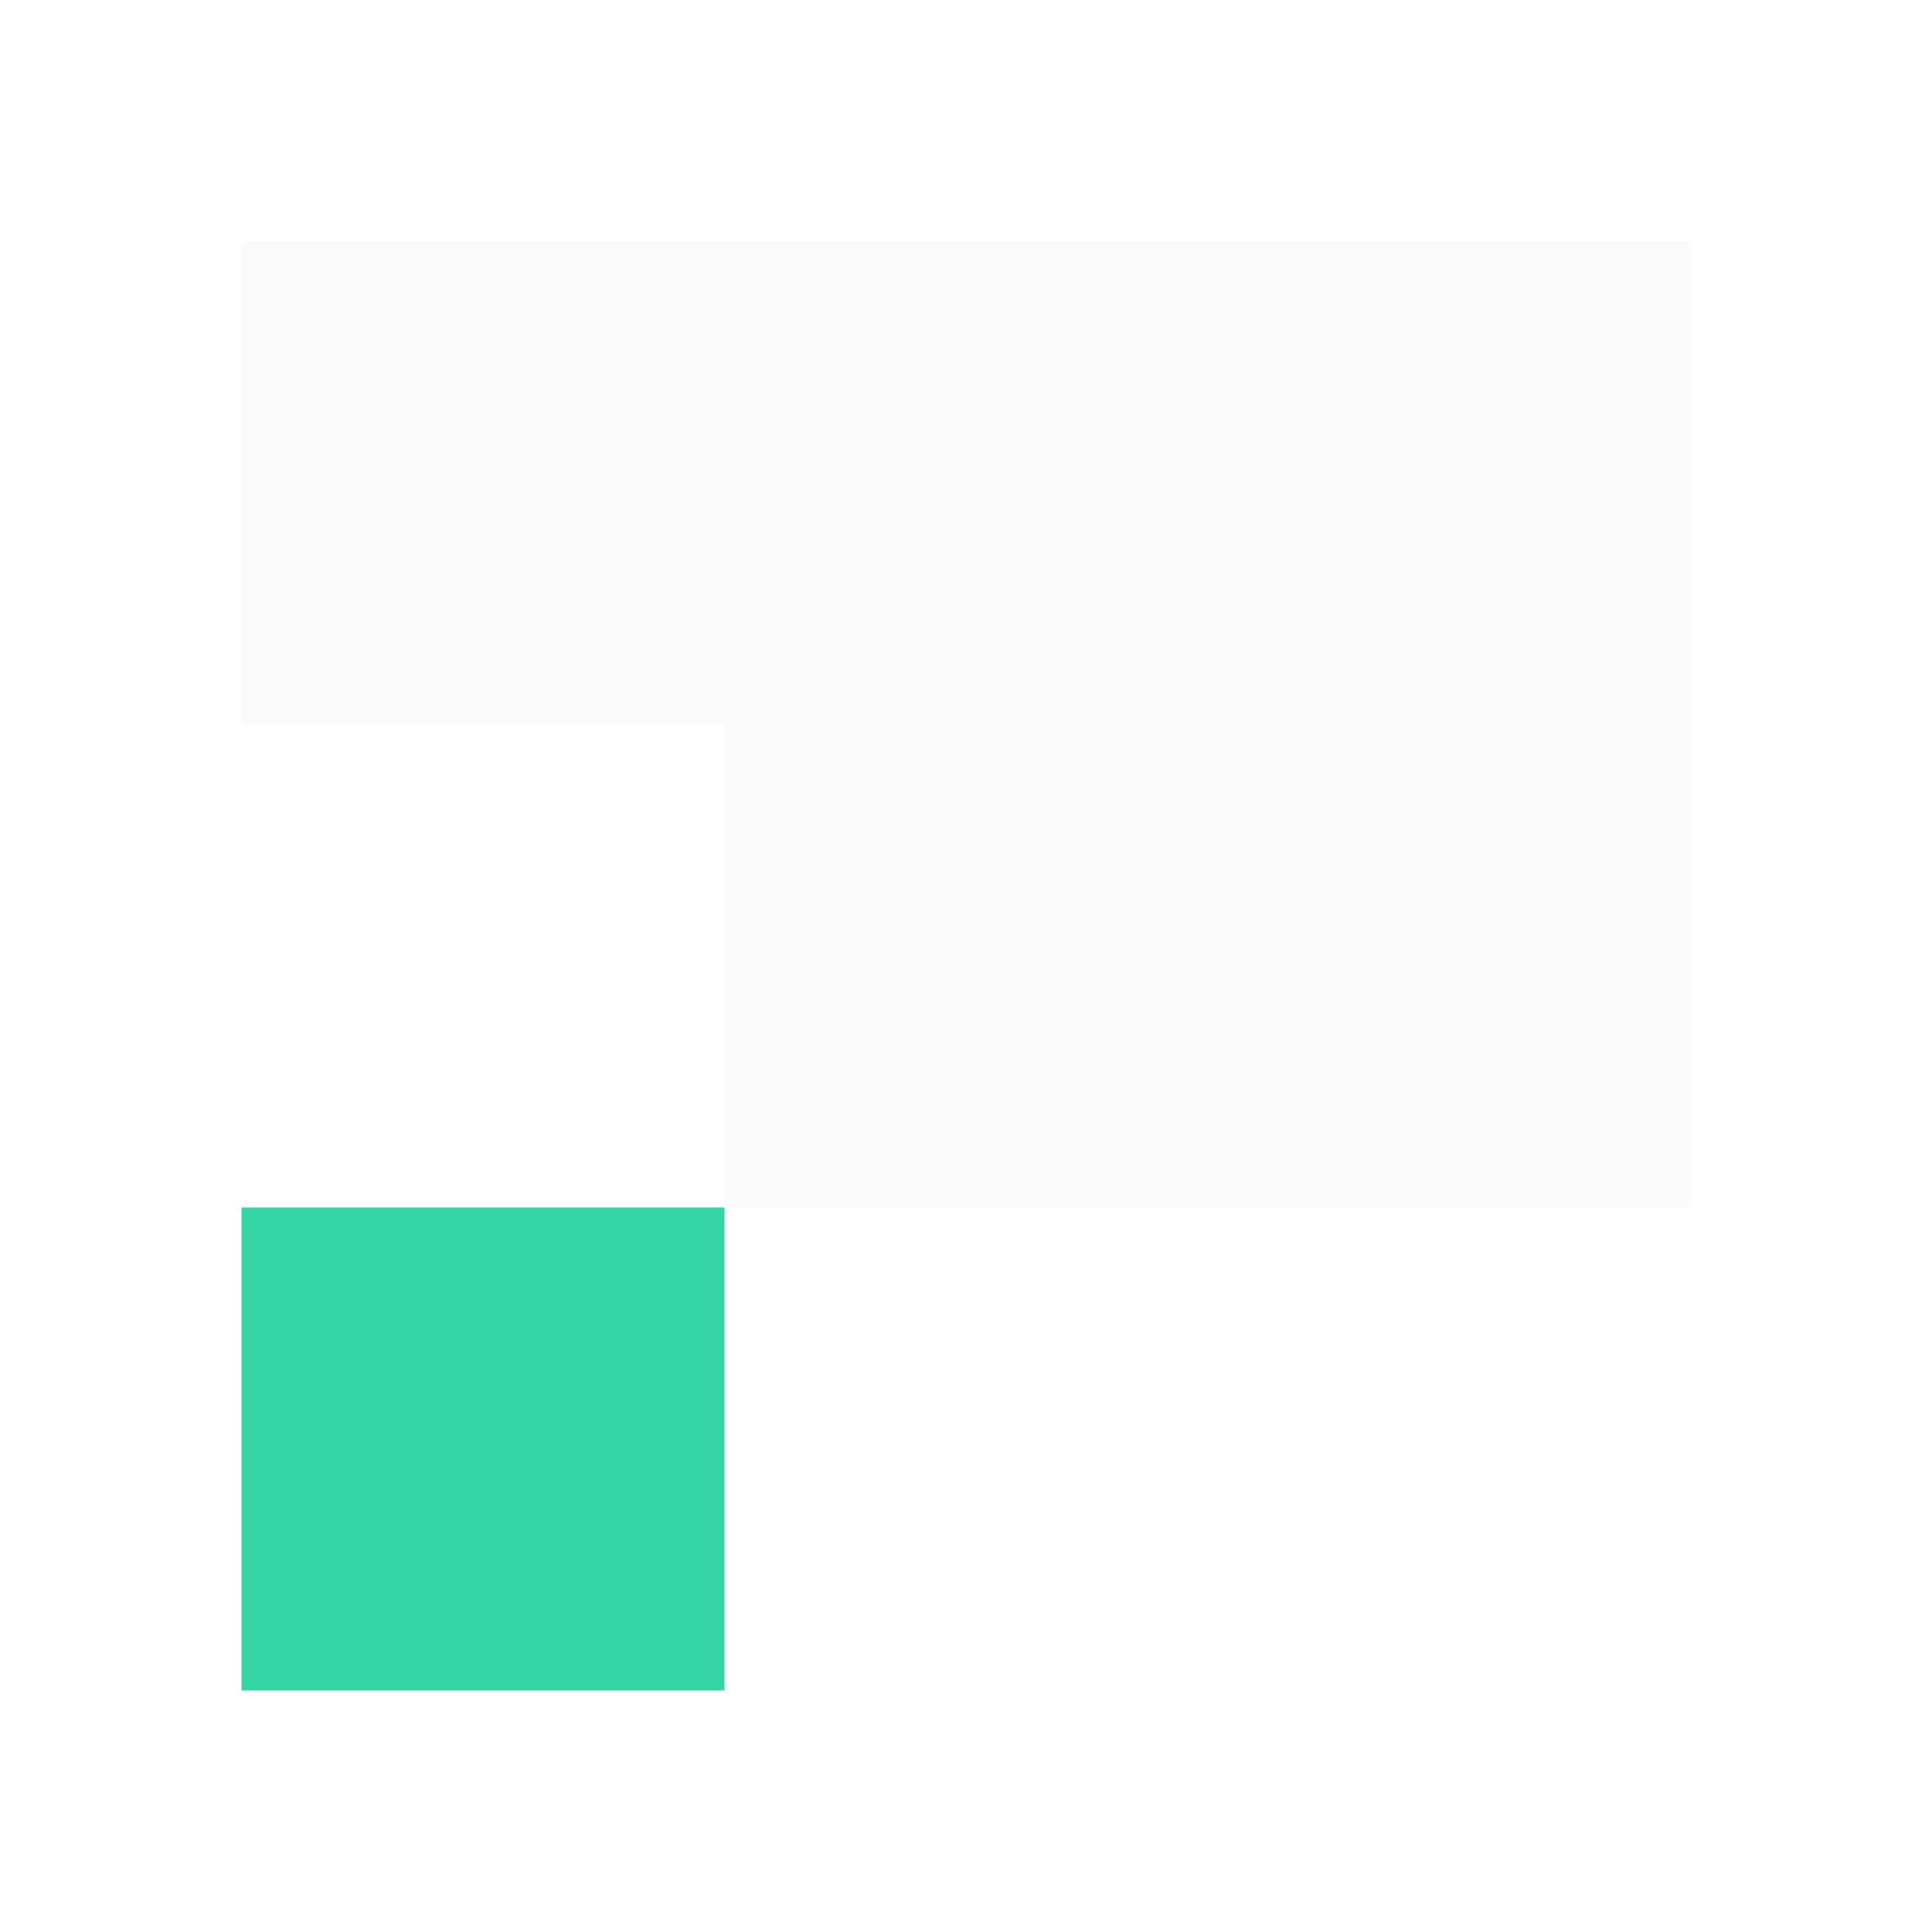
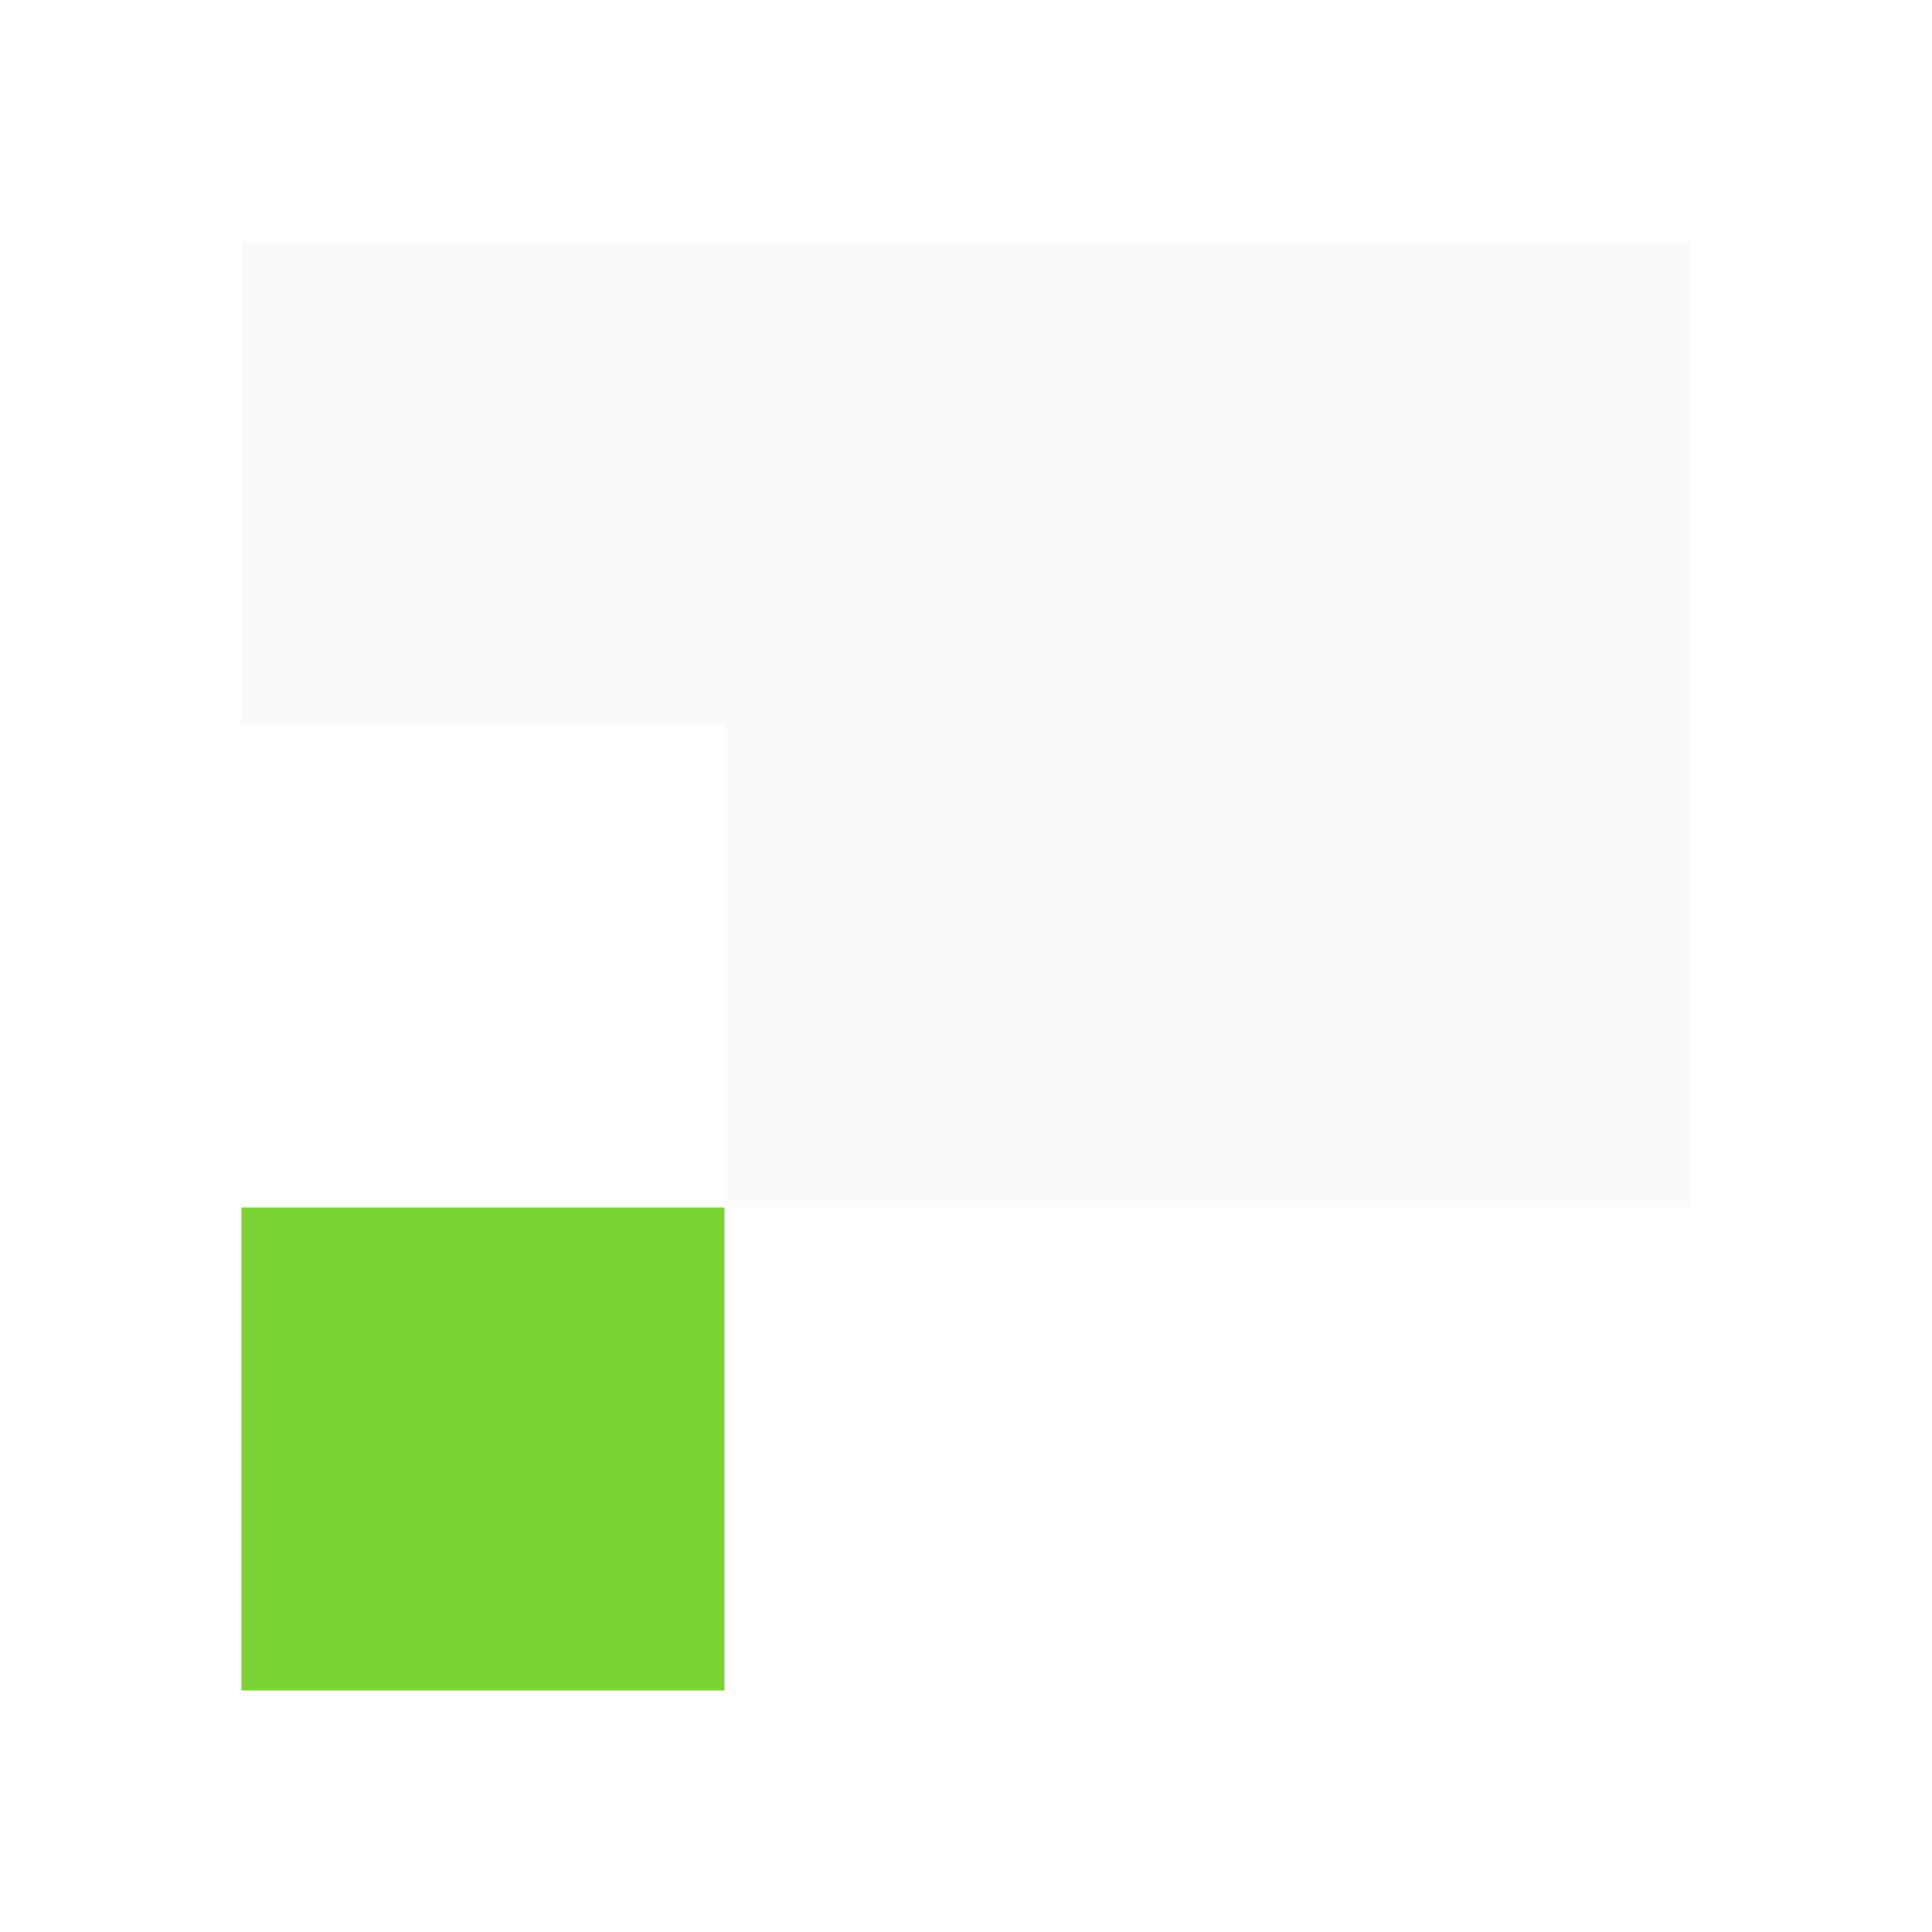
<svg xmlns="http://www.w3.org/2000/svg" width="64" height="64" viewBox="0 0 64 64" fill="none">
  <style>
    path {
      fill: #fafafa;
    }
    @media (prefers-color-scheme: light) {
      path {
        fill: #292929;
      }
    }
  </style>
-   <rect x="8" y="40" width="16" height="16" fill="#34D5A5" />
+   <rect x="8" y="40" width="16" height="16" fill="#7AD534" />
  <path d="M8 8V24H24V40H56V8H8Z" />
</svg>
